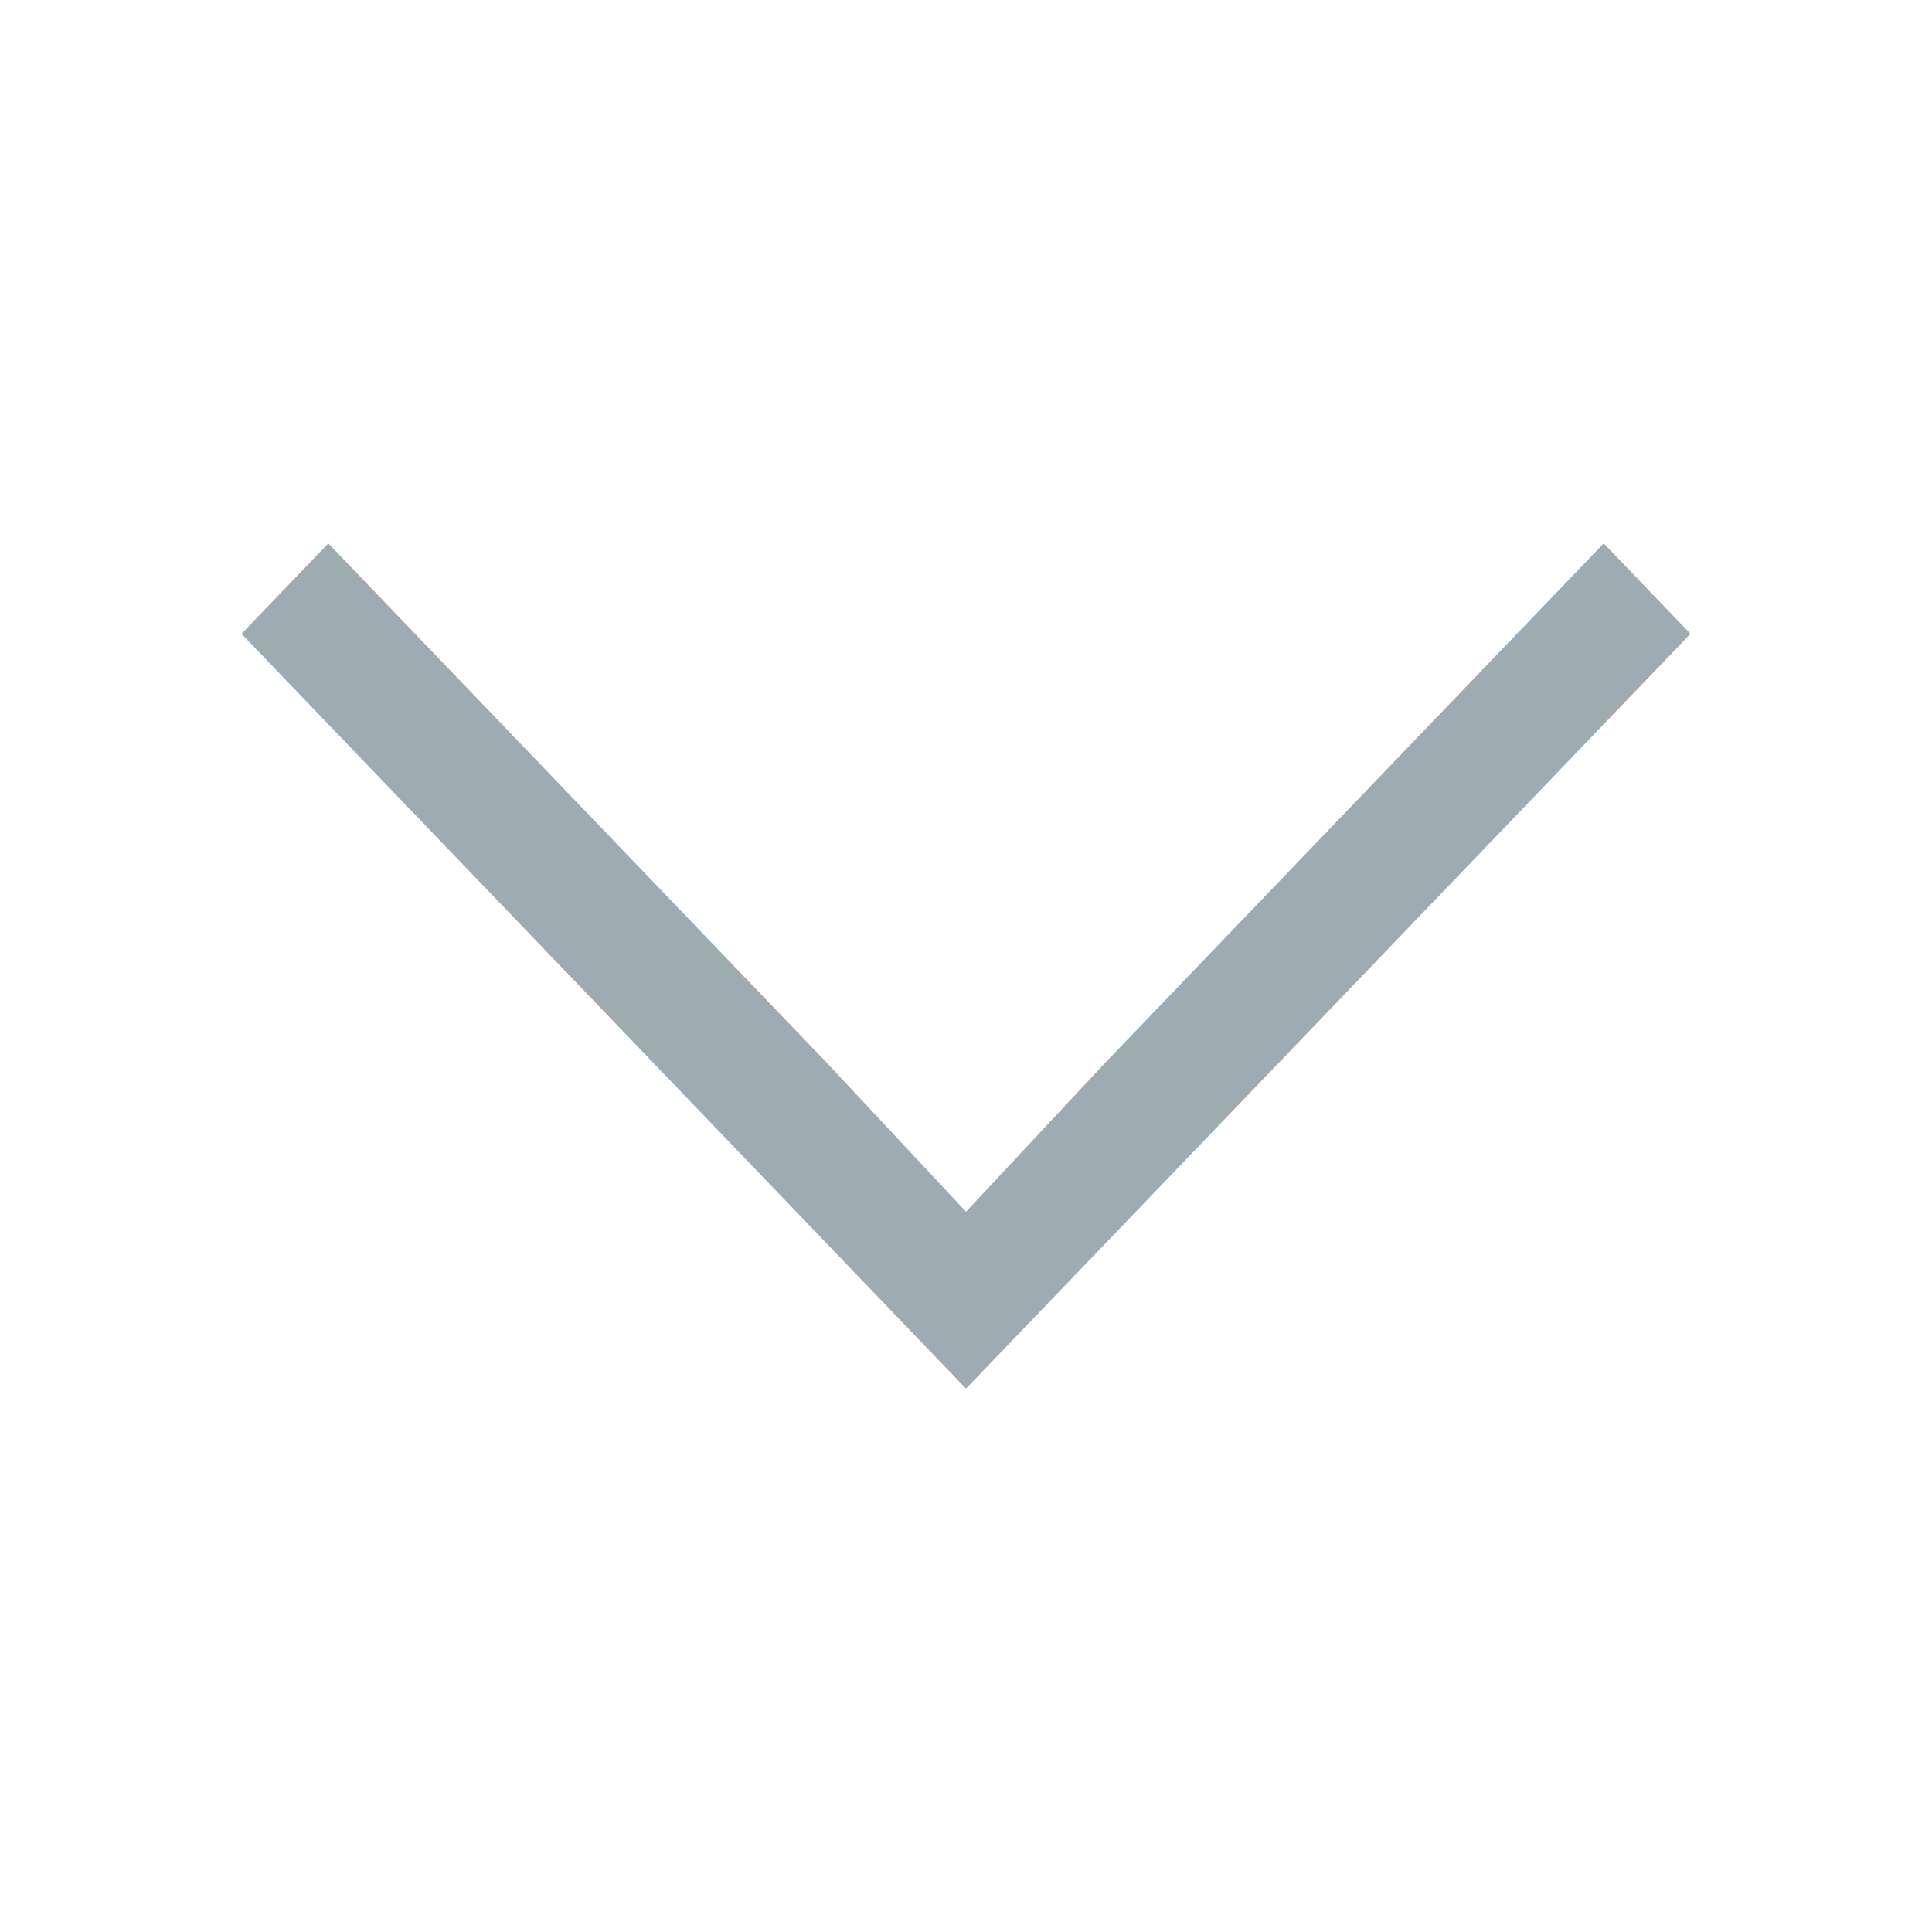
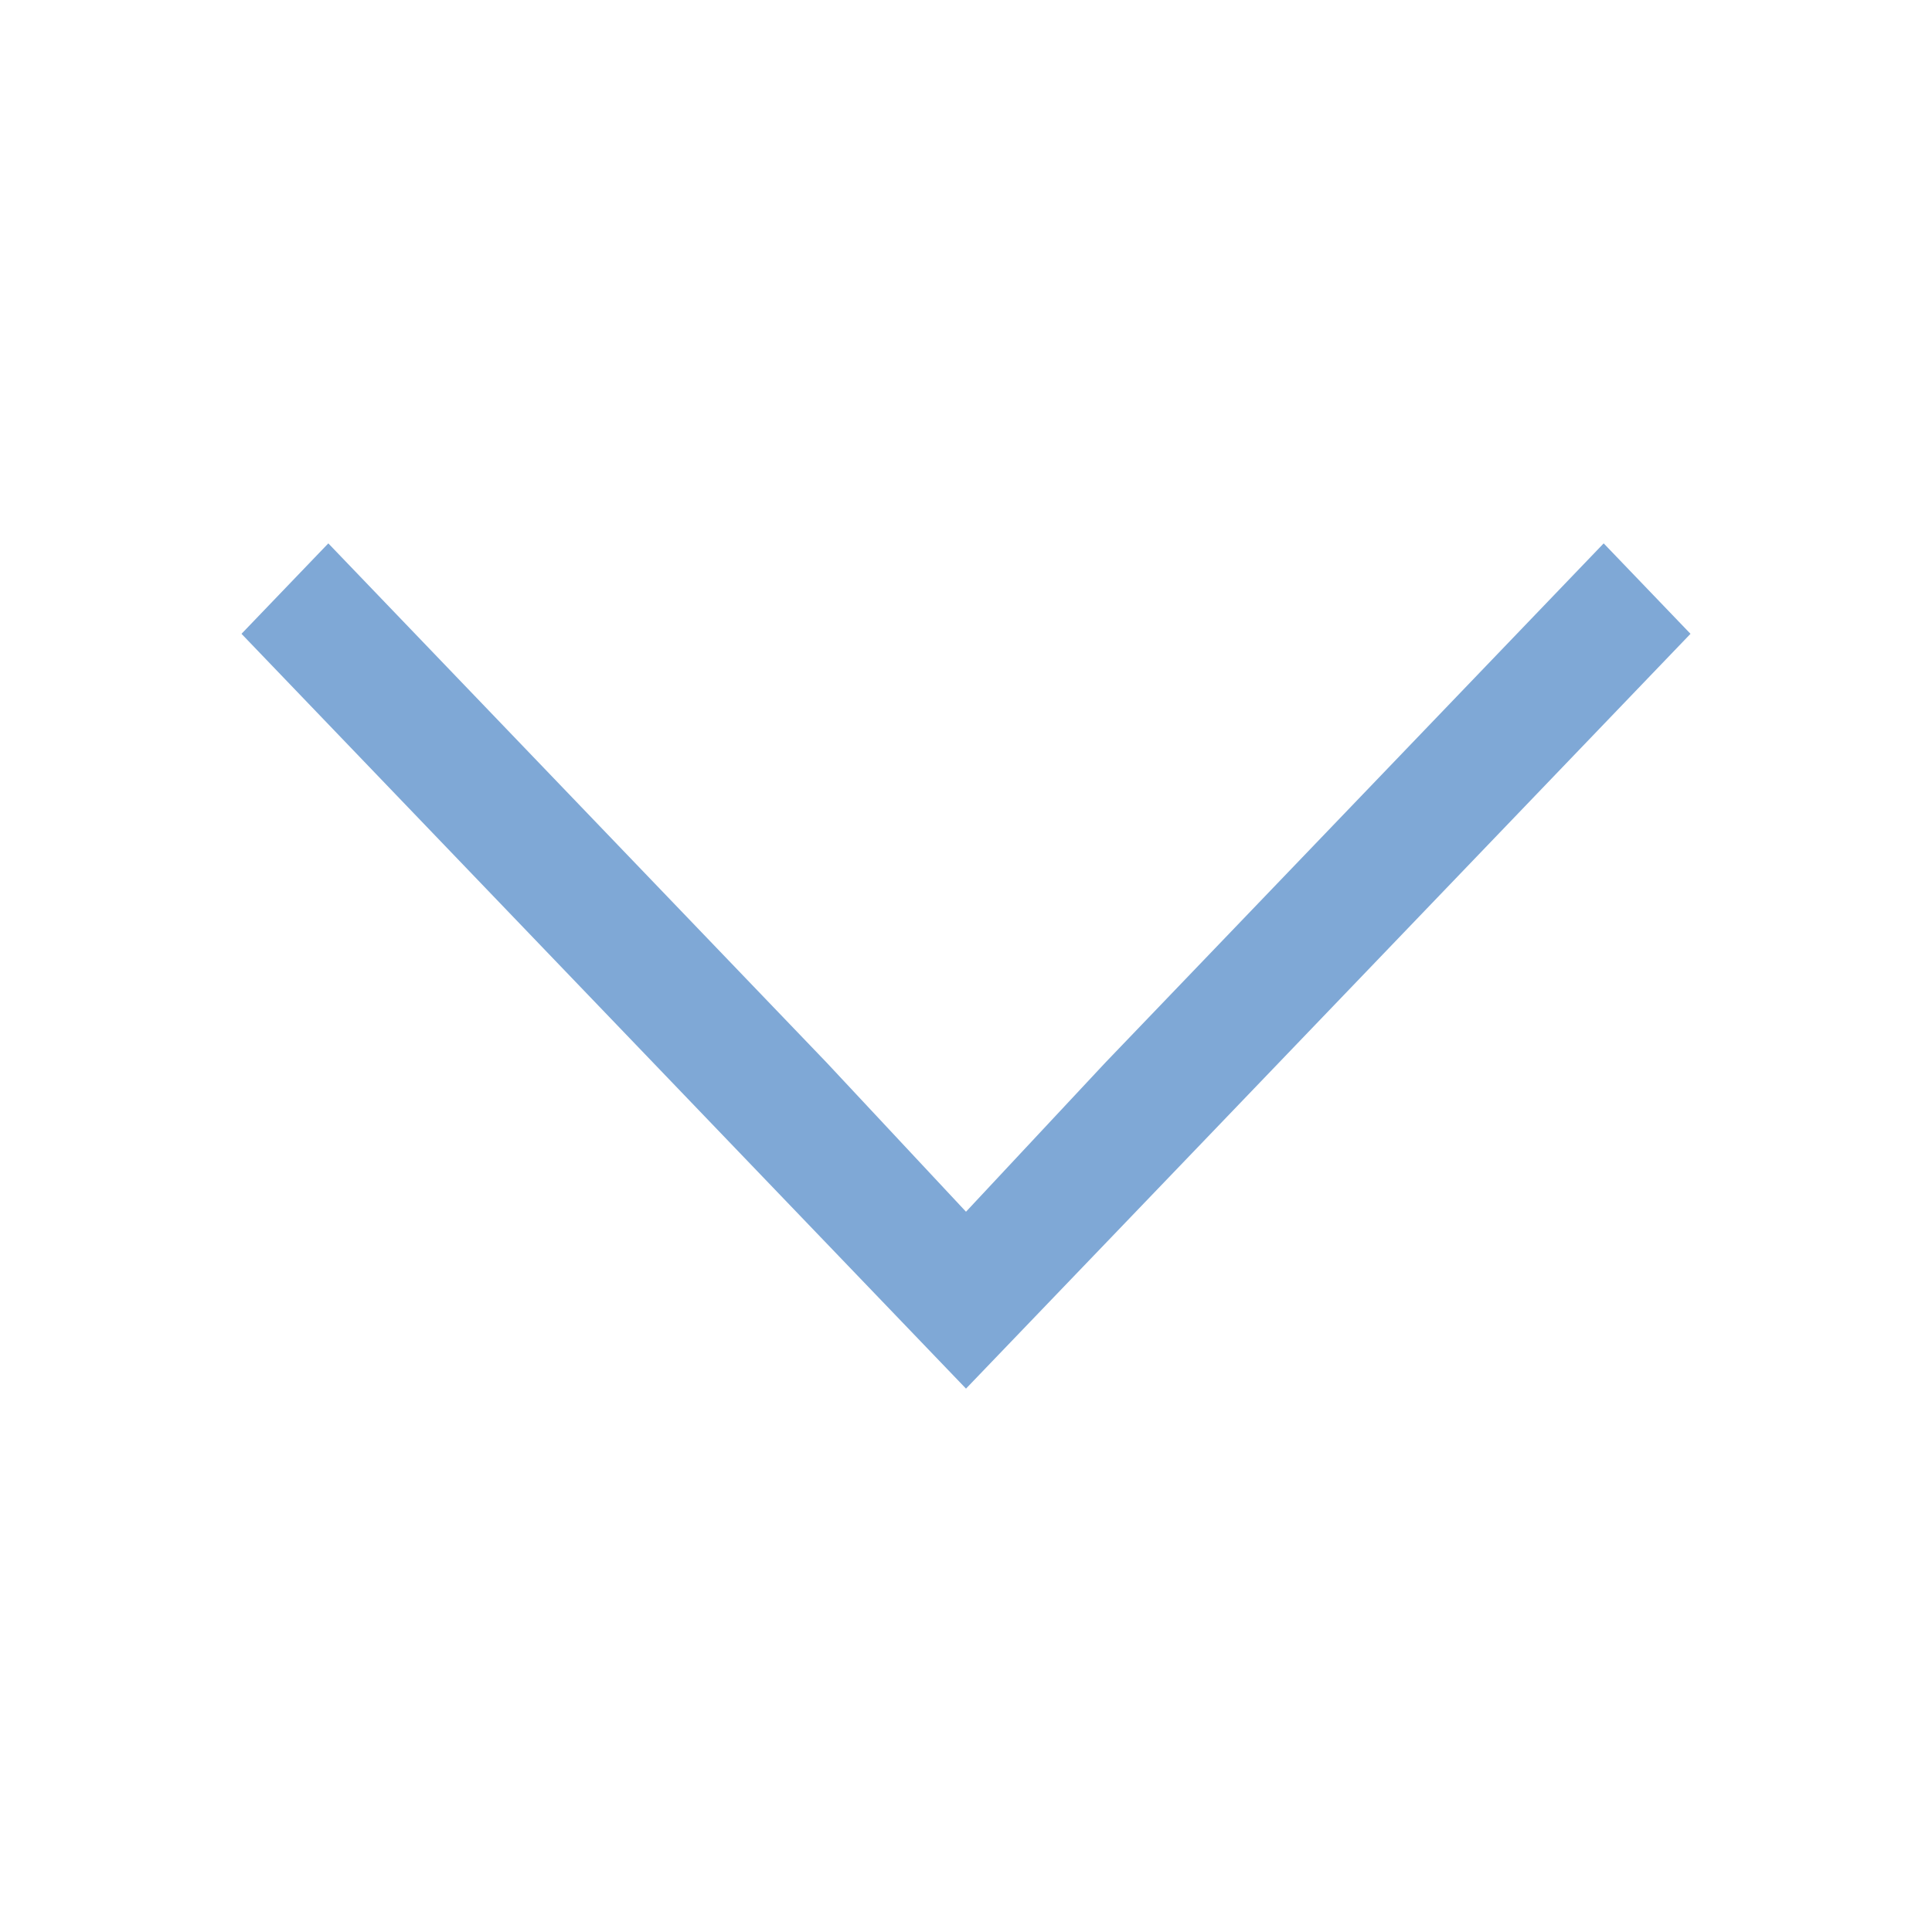
<svg xmlns="http://www.w3.org/2000/svg" viewBox="0 0 16 16">
-   <defs id="defs3051">
-     <style type="text/css" id="current-color-scheme">
-       .ColorScheme-Text {
-       color:#9fabb3;
-       }
-       </style>
-   </defs>
-   <path style="fill:currentColor;fill-opacity:1;stroke:none" d="m8 11.5l-6-6.251.719-.749 4.125 4.298 1.156 1.237 1.156-1.237 4.125-4.298.719.749-4.125 4.298z" class="ColorScheme-Text" />
+   <path d="M8 11.5L2 5.249l.719-.749 4.125 4.298L8 10.035l1.156-1.237L13.281 4.5l.719.749-4.125 4.298z" fill="currentColor" color="#7fa8d6" />
</svg>
